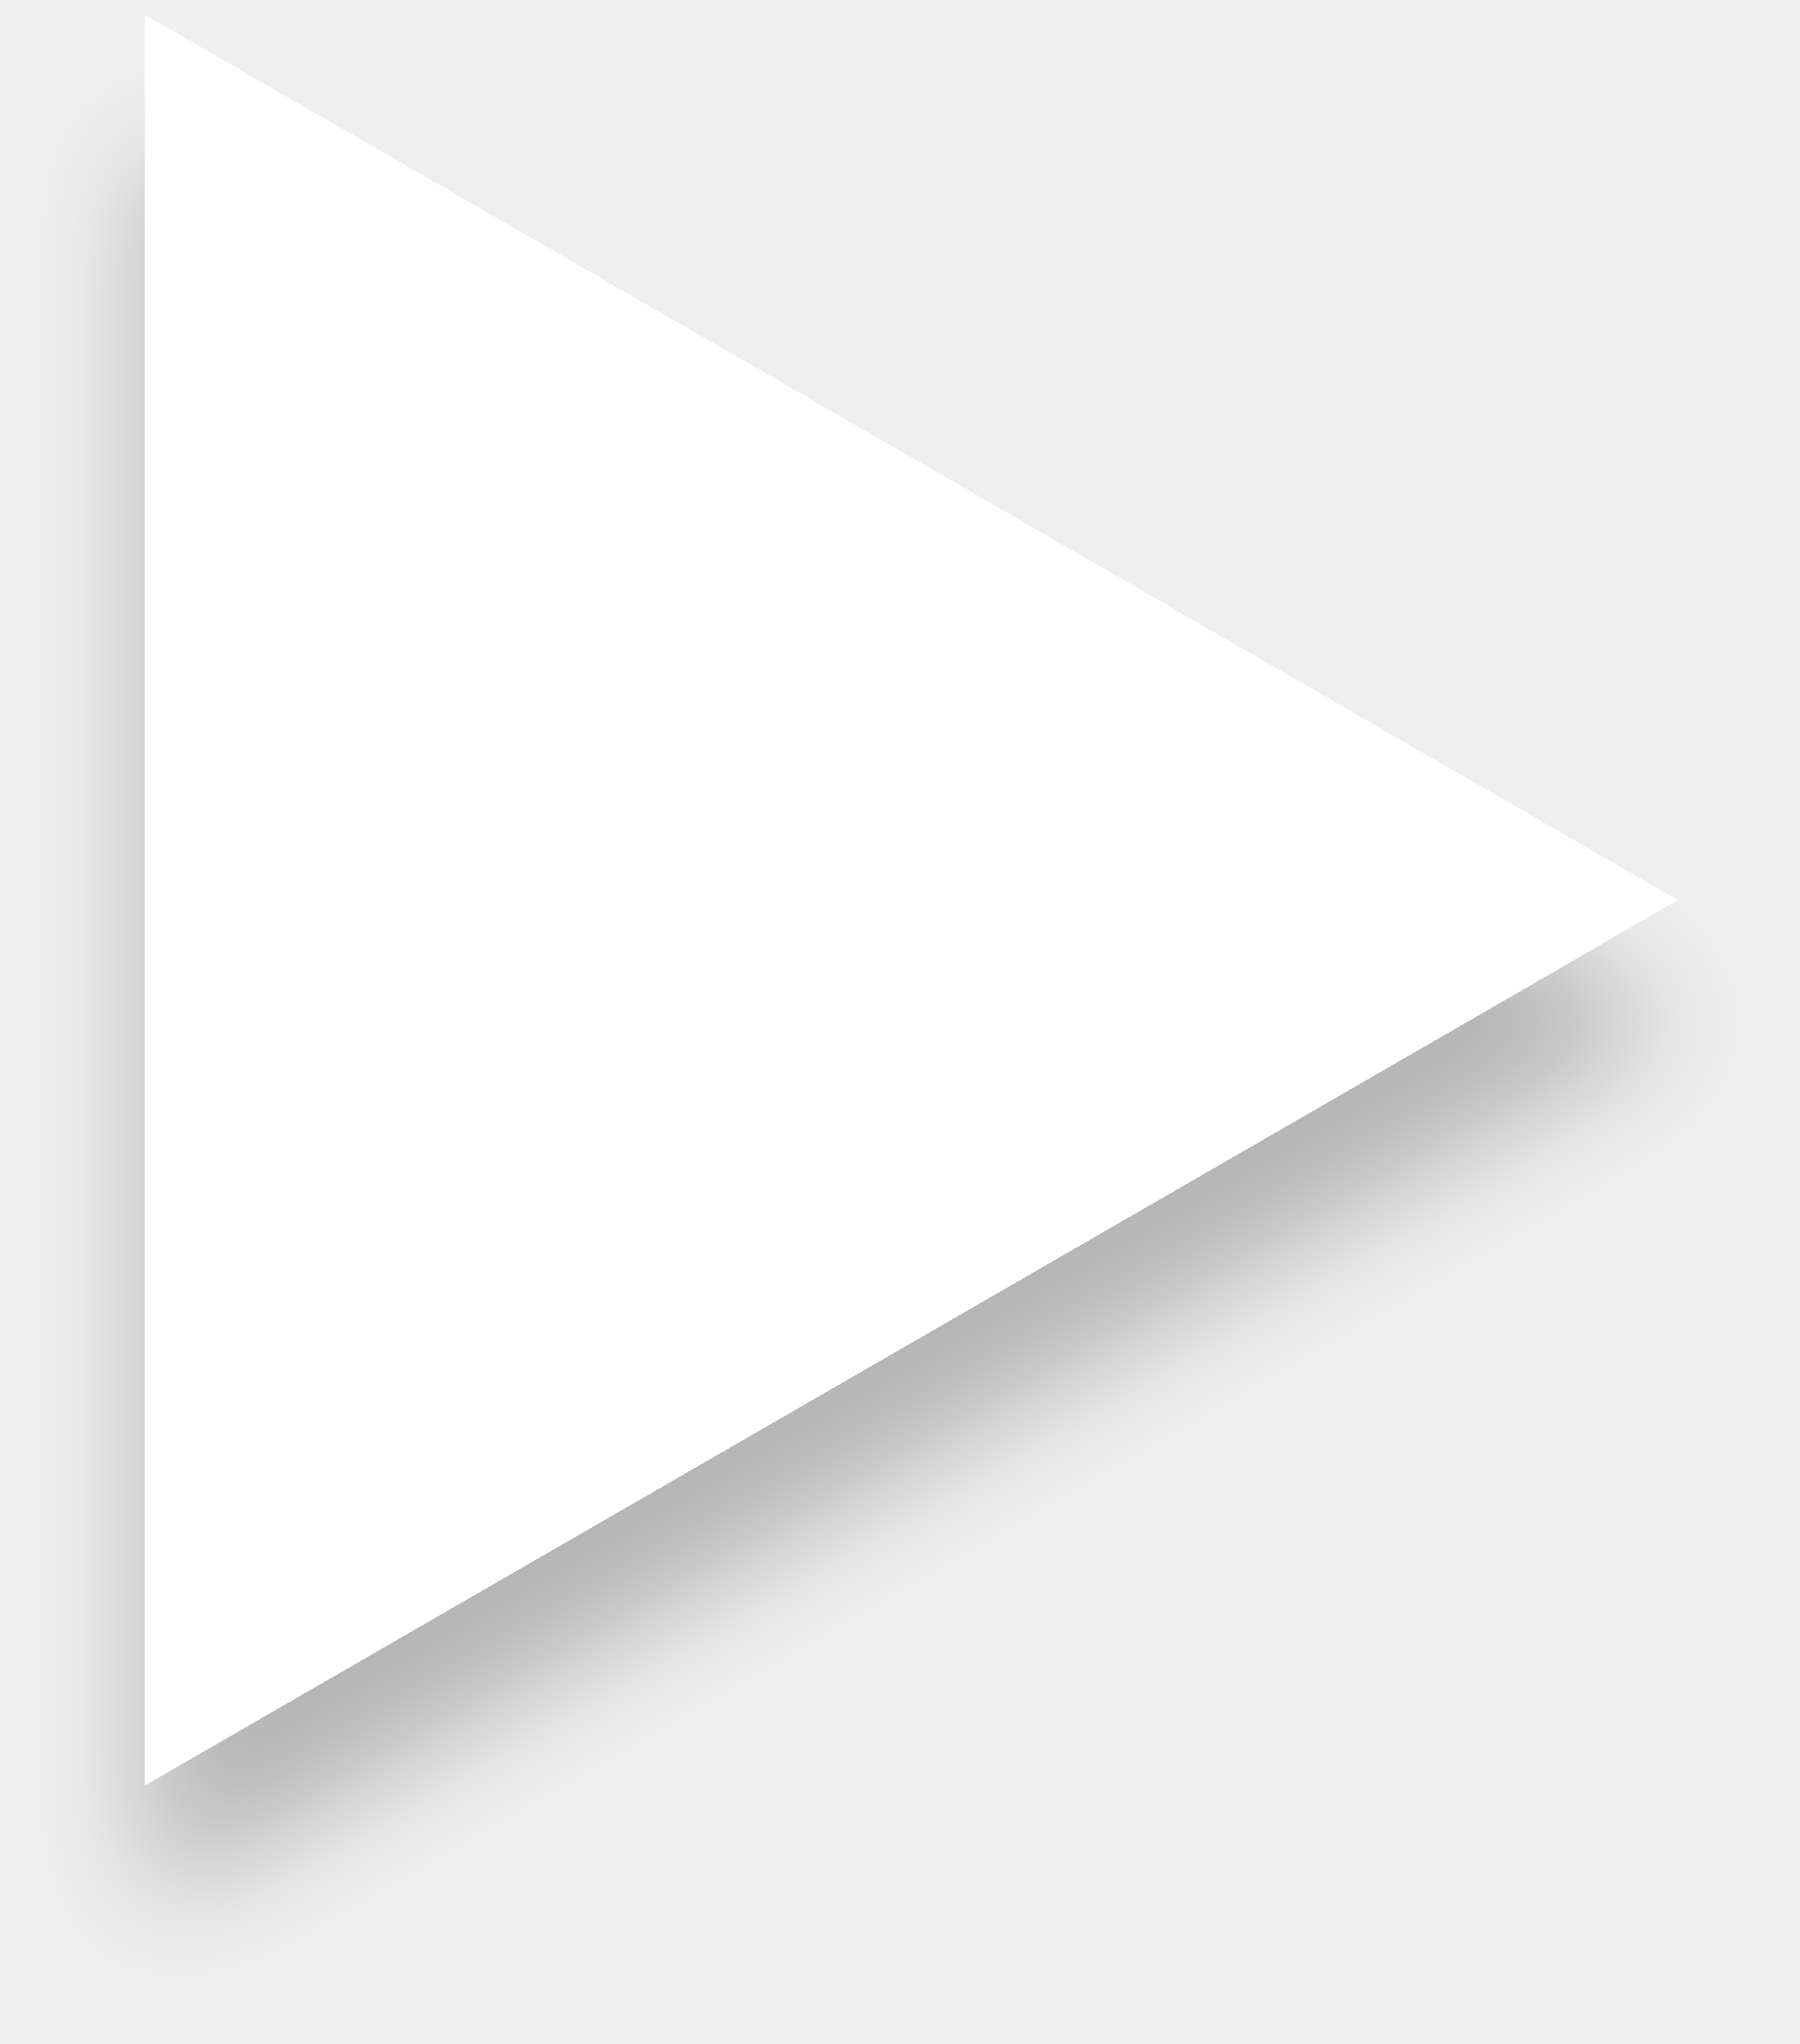
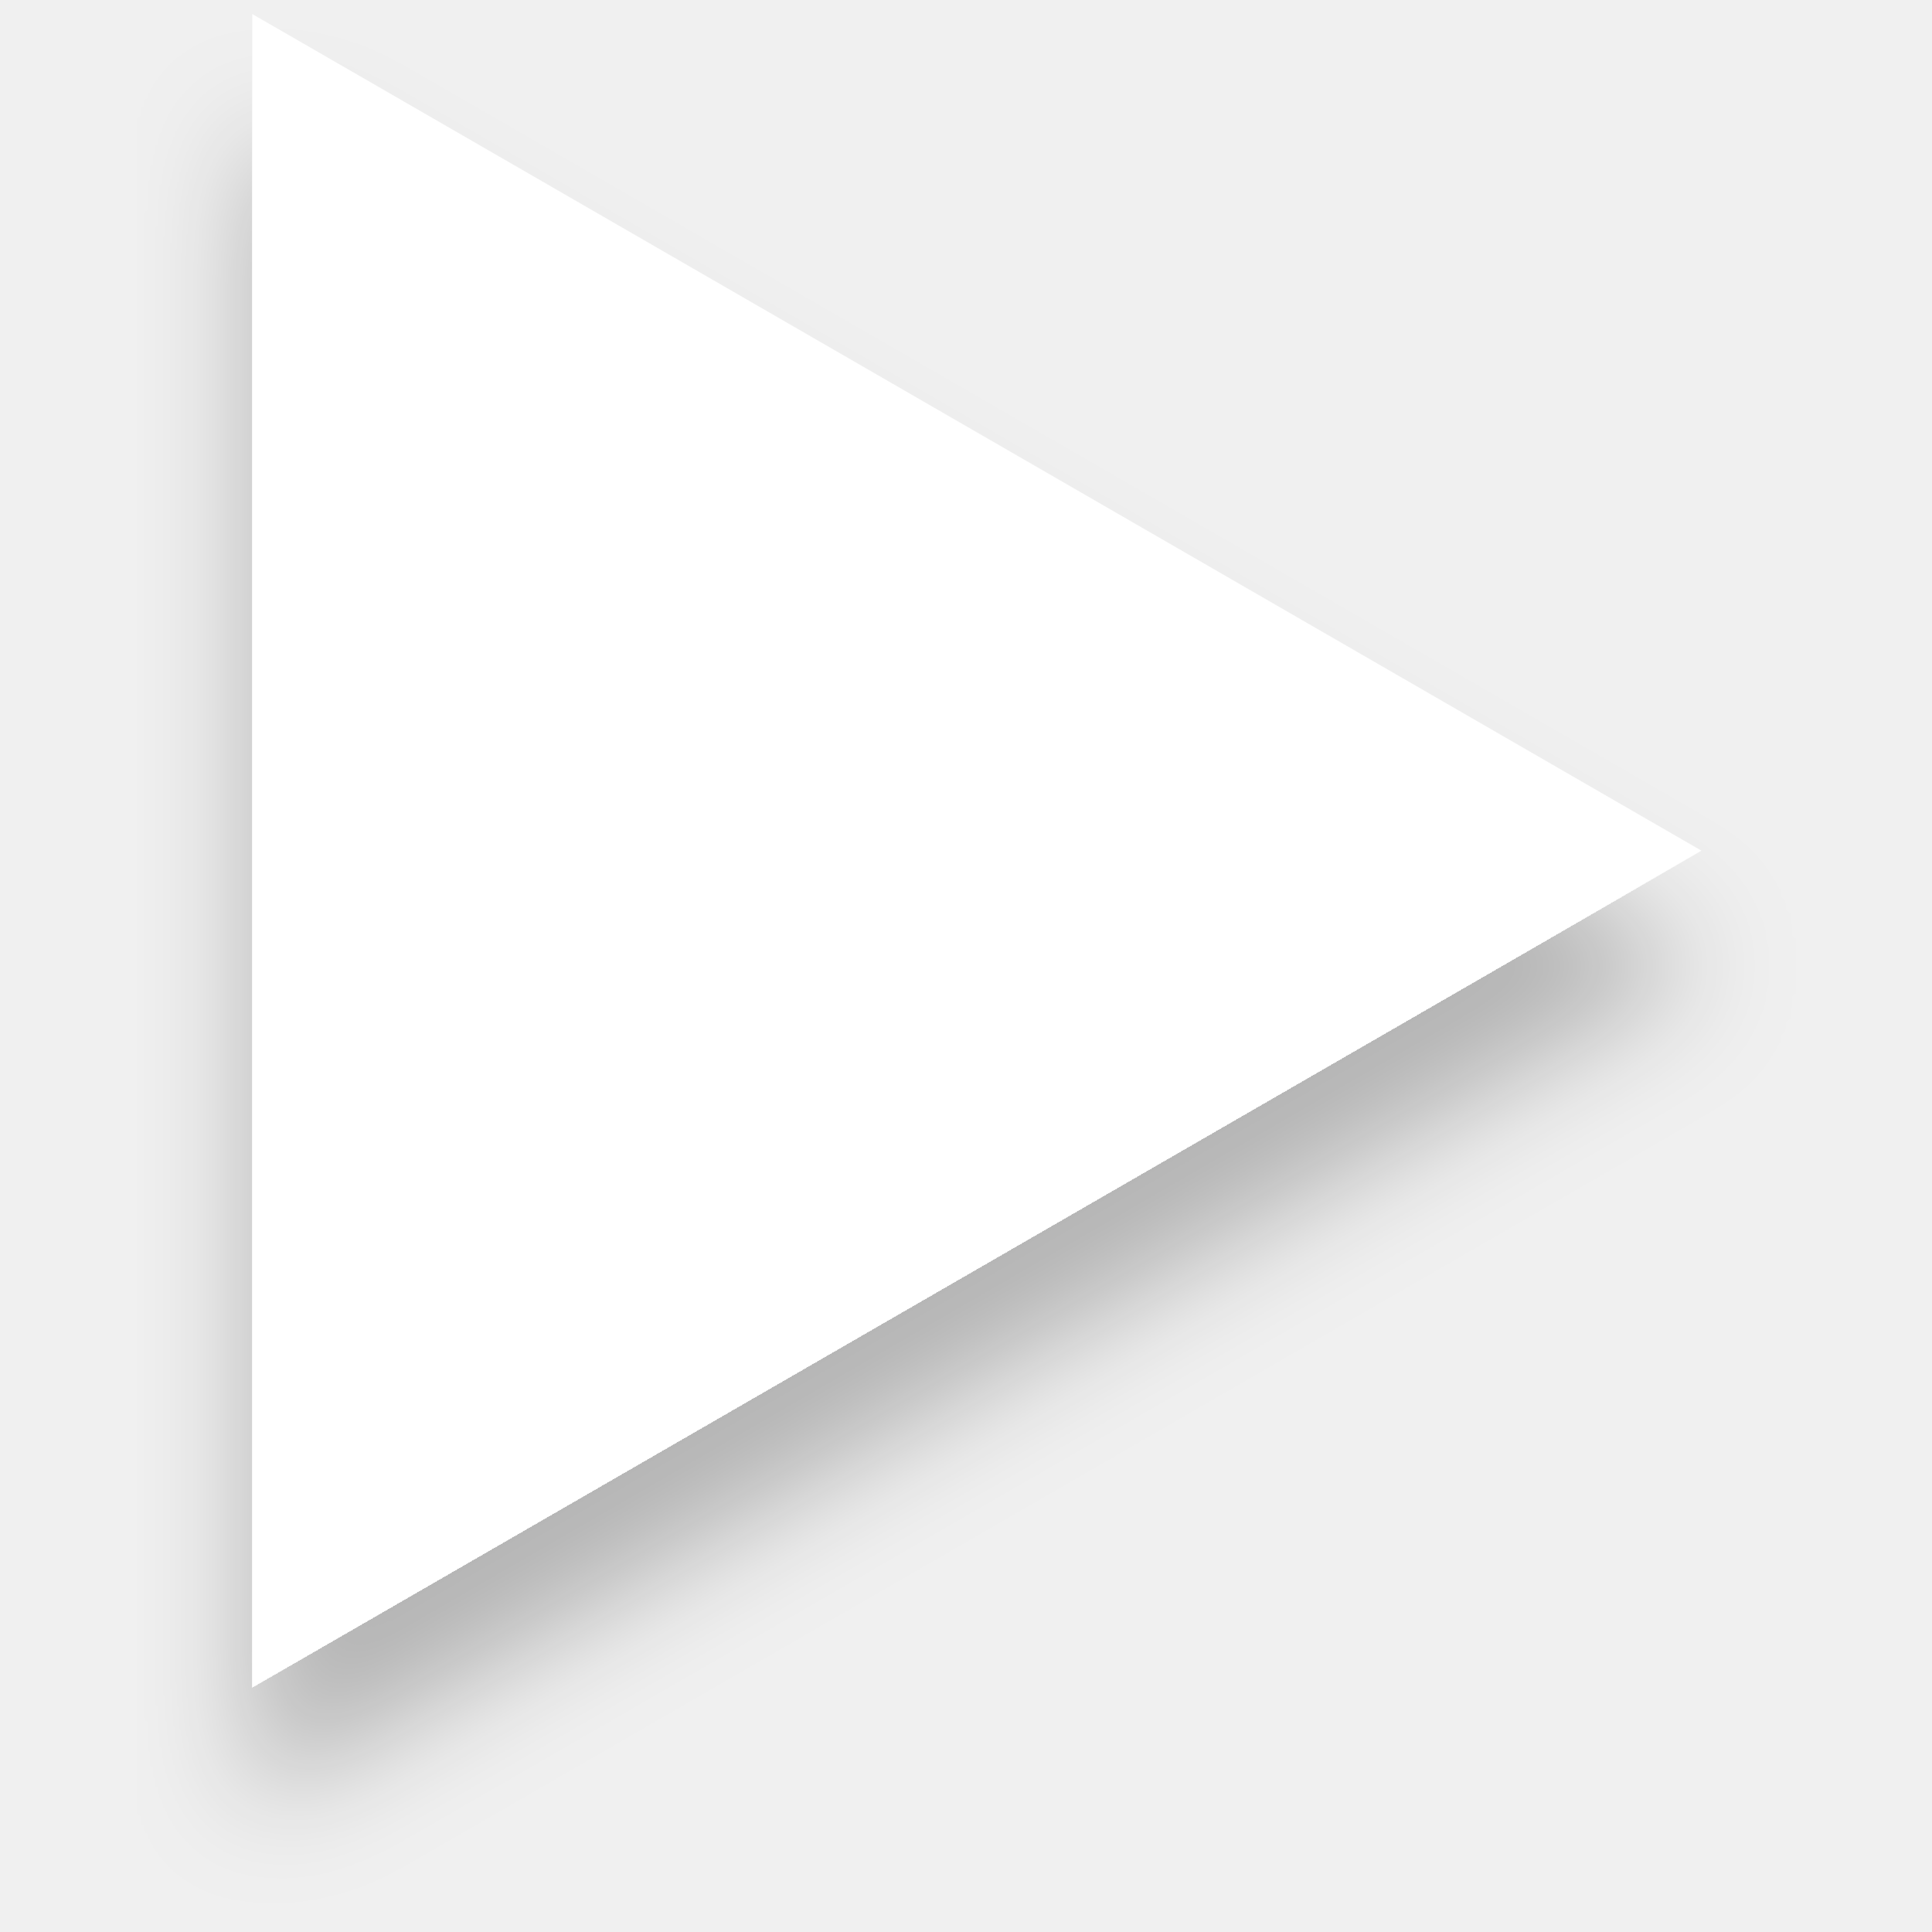
- <svg xmlns="http://www.w3.org/2000/svg" width="100%" height="100" viewBox="0 0 59 67" fill="none">
+ <svg xmlns="http://www.w3.org/2000/svg" width="100" height="100" viewBox="0 0 59 67" fill="none">
  <g filter="url(#filter0_d_121_238)">
    <path d="M55 29.5L4.75 58.512L4.75 0.488L55 29.5Z" fill="white" />
  </g>
  <defs>
    <filter id="filter0_d_121_238" x="0.75" y="0.488" width="58.25" height="66.024" filterUnits="userSpaceOnUse" color-interpolation-filters="sRGB">
      <feFlood flood-opacity="0" result="BackgroundImageFix" />
      <feColorMatrix in="SourceAlpha" type="matrix" values="0 0 0 0 0 0 0 0 0 0 0 0 0 0 0 0 0 0 127 0" result="hardAlpha" />
      <feOffset dy="4" />
      <feGaussianBlur stdDeviation="2" />
      <feComposite in2="hardAlpha" operator="out" />
      <feColorMatrix type="matrix" values="0 0 0 0 0 0 0 0 0 0 0 0 0 0 0 0 0 0 0.25 0" />
      <feBlend mode="normal" in2="BackgroundImageFix" result="effect1_dropShadow_121_238" />
      <feBlend mode="normal" in="SourceGraphic" in2="effect1_dropShadow_121_238" result="shape" />
    </filter>
  </defs>
</svg>
